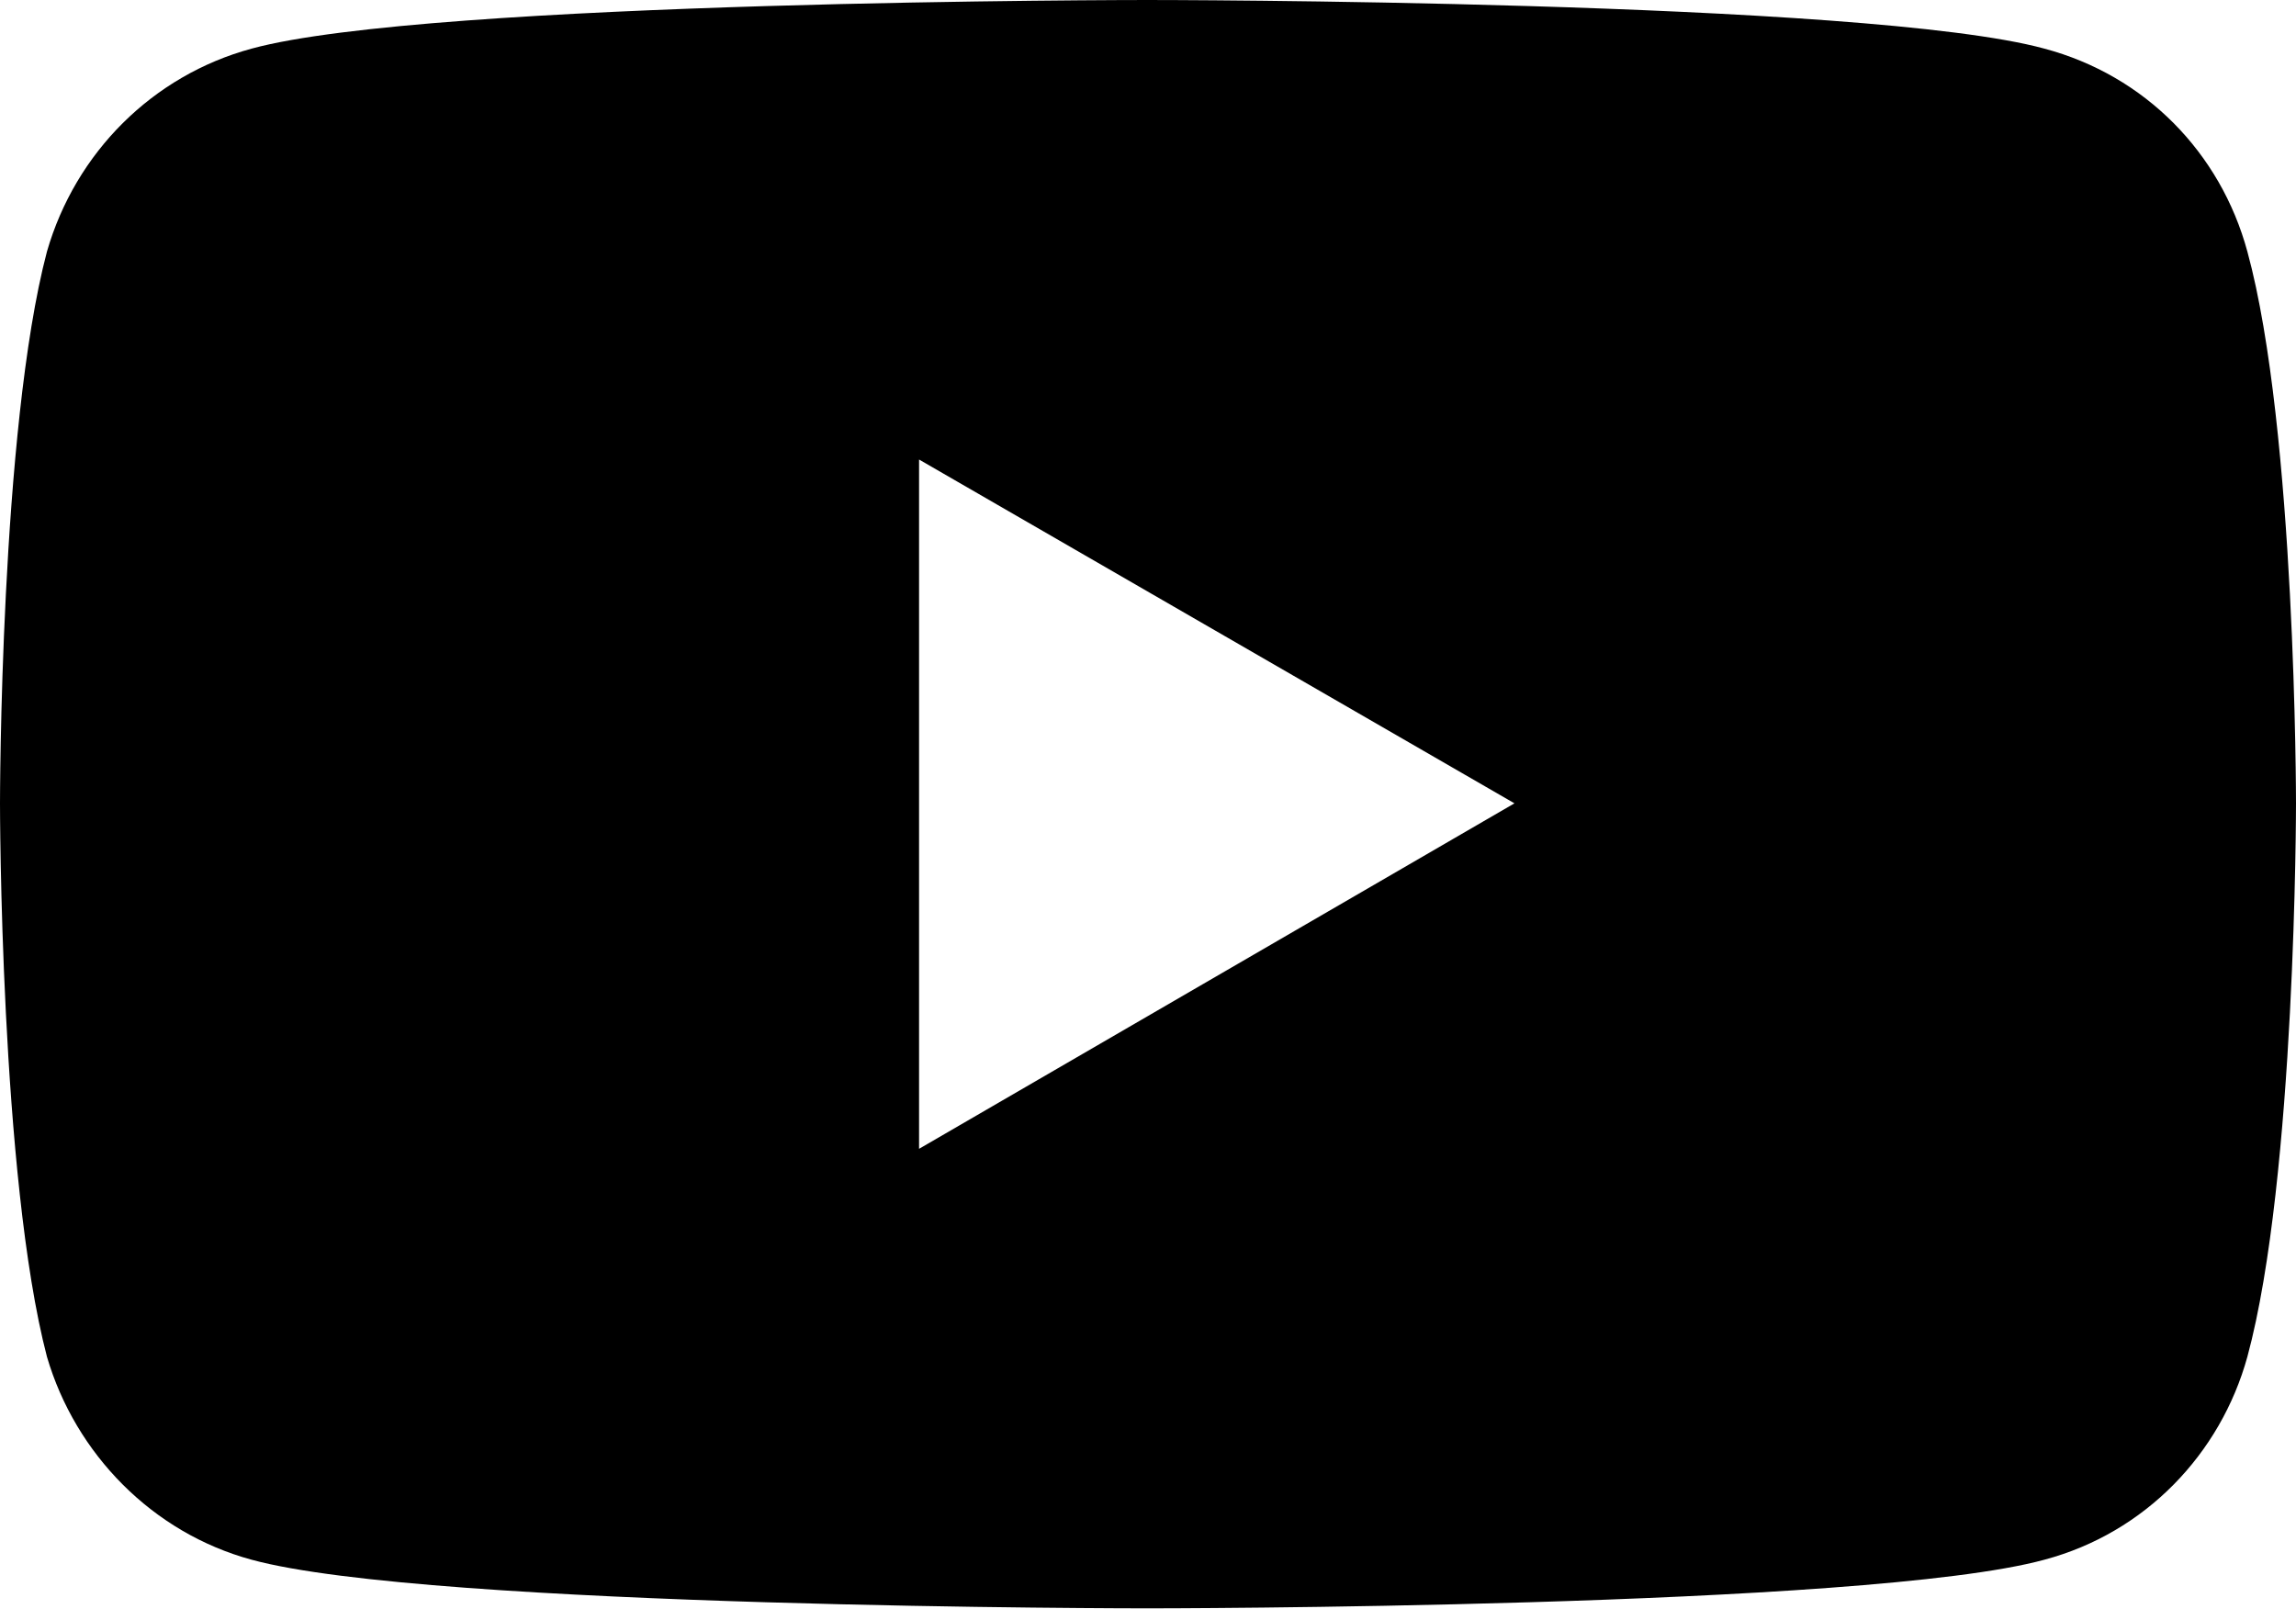
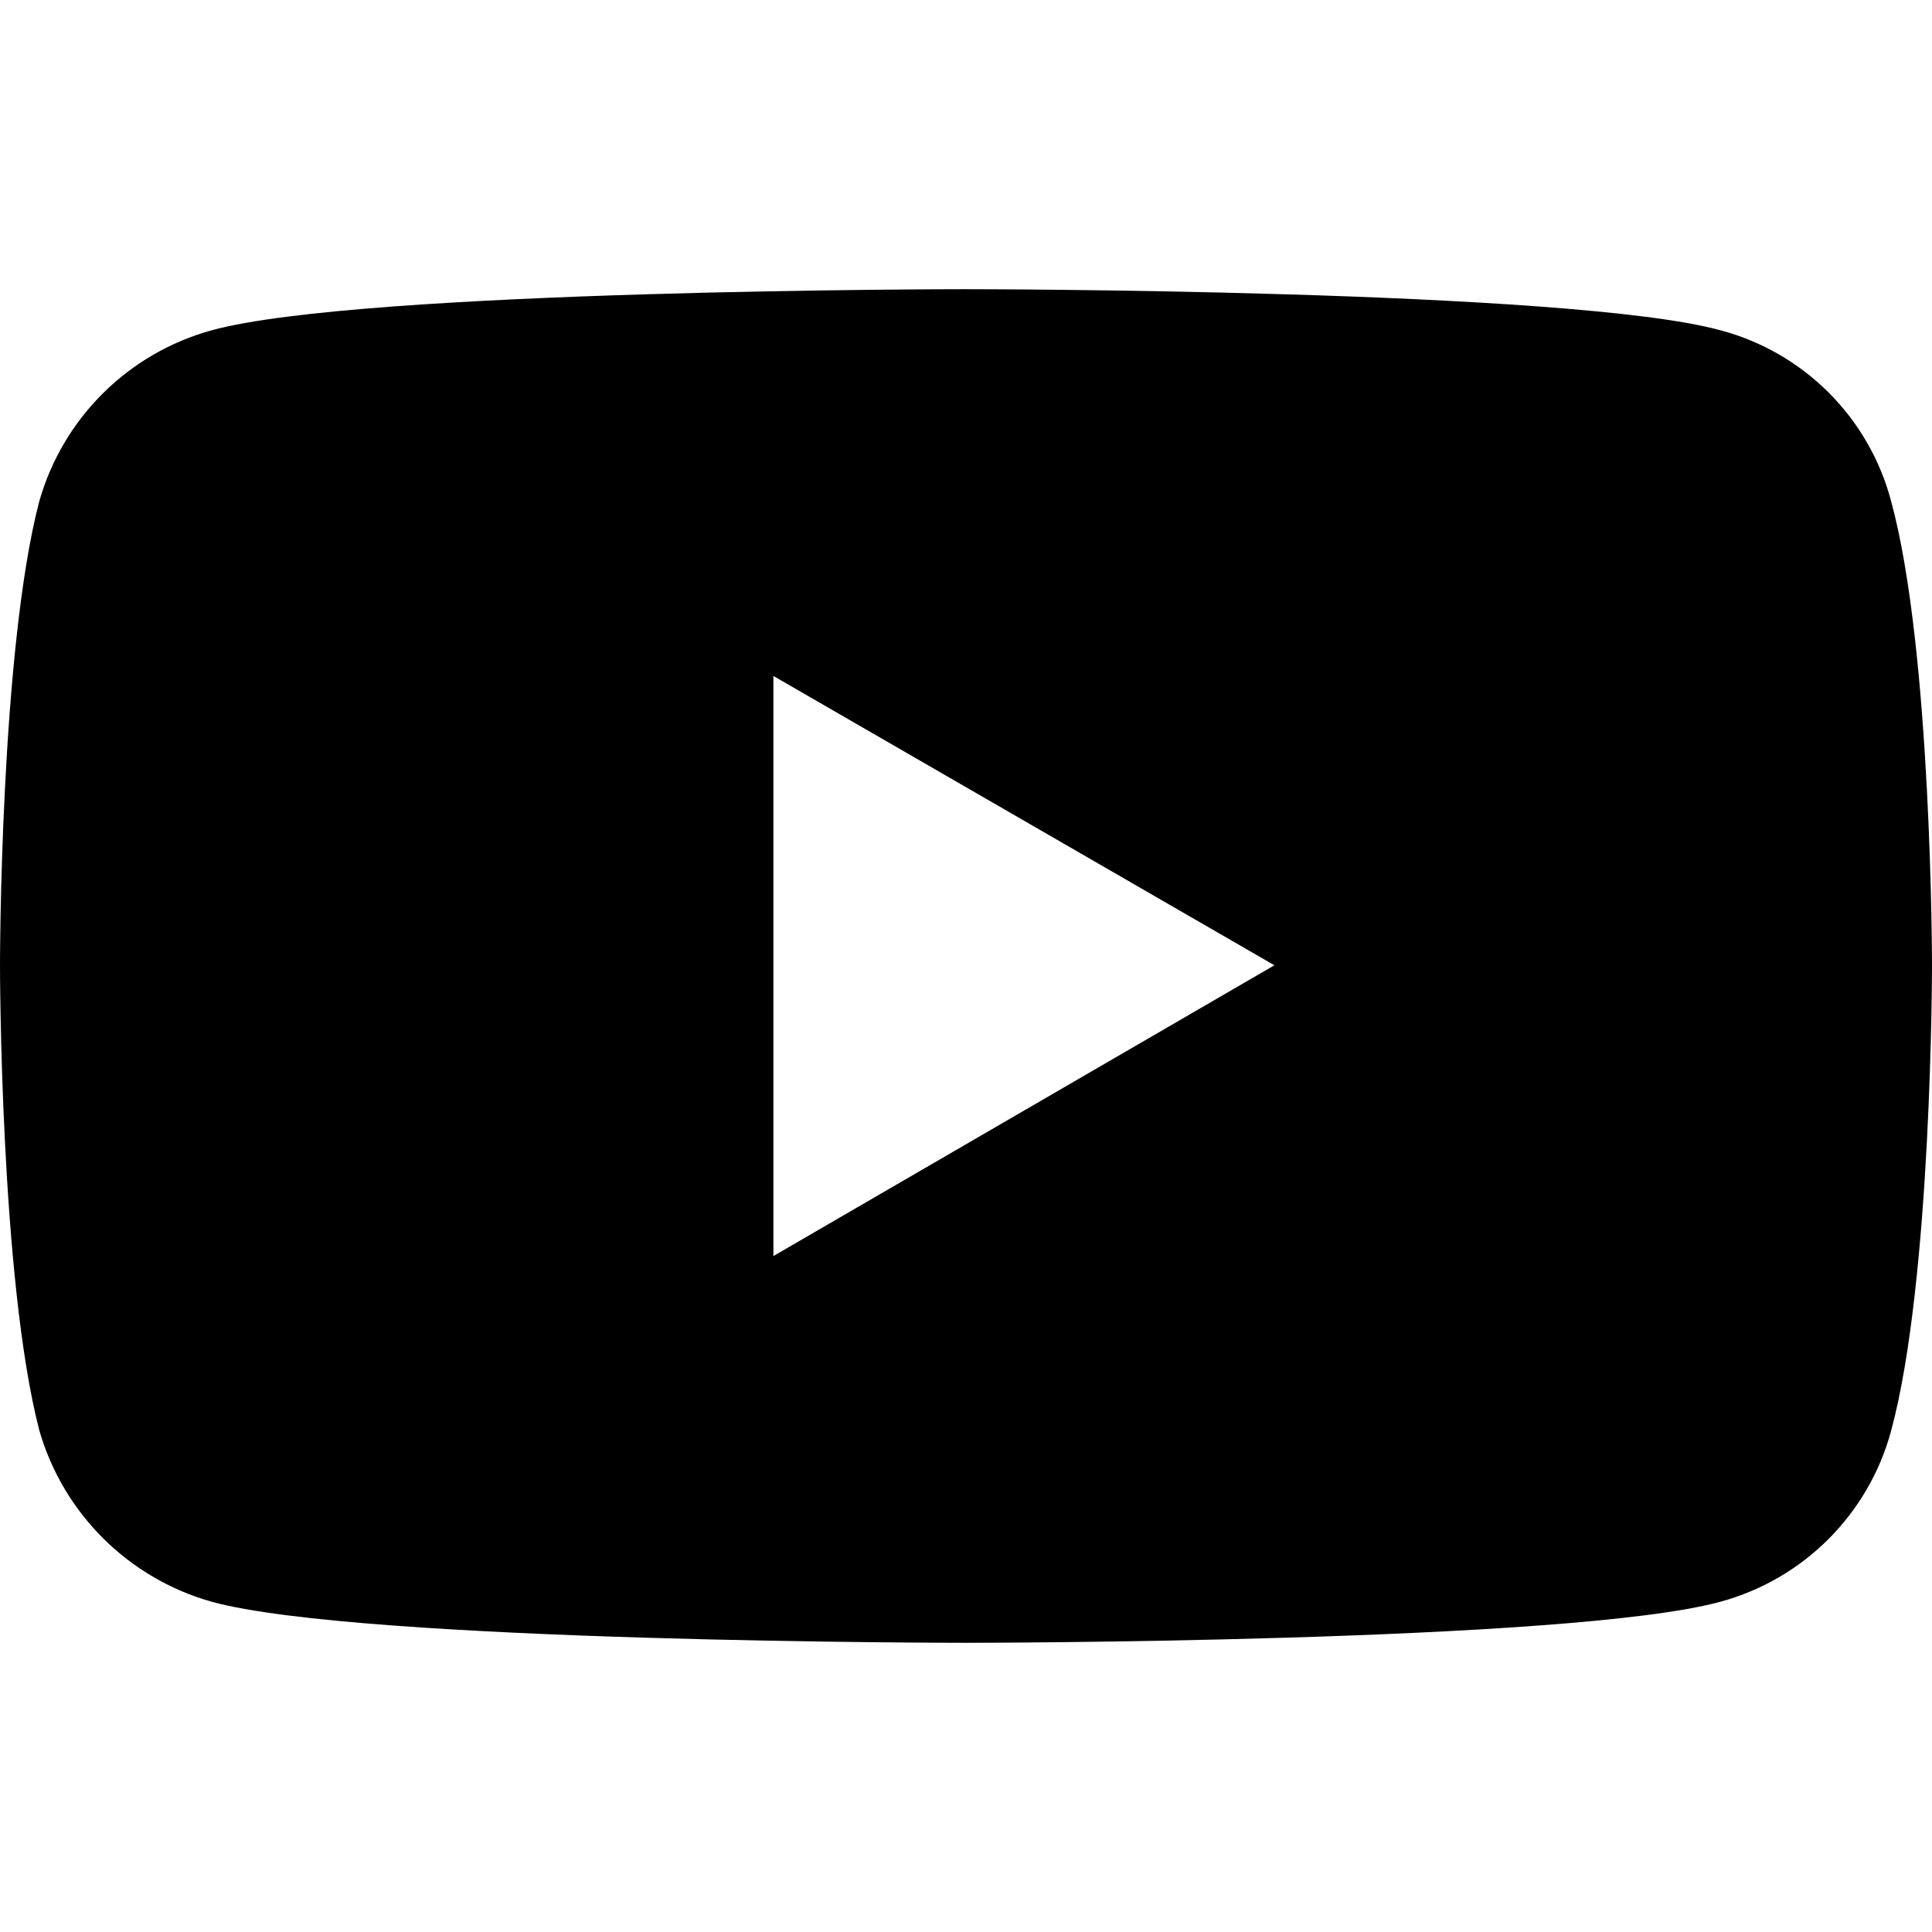
- <svg xmlns="http://www.w3.org/2000/svg" width="528.708" height="370.367" viewBox="0 0 528.708 370.367">
-   <path d="M211.637 264.547V105.82l137.102 79.17ZM517.509 57.931c-6.18-22.786-23.558-40.552-46.73-46.731C429.84 0 264.16 0 264.16 0S98.868 0 57.93 11.2c-22.787 6.179-40.552 23.945-47.118 46.73C0 98.869 0 184.99 0 184.99s0 86.123 10.813 127.448c6.566 22.398 24.33 40.55 47.118 46.73 40.937 11.2 206.23 11.2 206.23 11.2s165.68 0 206.618-11.2c23.172-6.18 40.55-24.332 46.73-46.73 11.199-41.325 11.199-127.448 11.199-127.448s0-86.122-11.199-127.06" />
+ <svg xmlns="http://www.w3.org/2000/svg" width="16" height="16" viewBox="0 0 16 16">
+   <path d="M6.405 10.402V5.598l4.149 2.396zm9.256-6.253a1.99 1.99 0 0 0-1.414-1.414c-1.239-.34-6.253-.34-6.253-.34s-5.002 0-6.24.34A2.05 2.05 0 0 0 .326 4.149C0 5.388 0 7.994 0 7.994s0 2.606.327 3.857a2.07 2.07 0 0 0 1.426 1.414c1.239.34 6.241.34 6.241.34s5.014 0 6.253-.34a2.01 2.01 0 0 0 1.414-1.414C16 10.601 16 7.994 16 7.994s0-2.606-.339-3.845" />
</svg>
